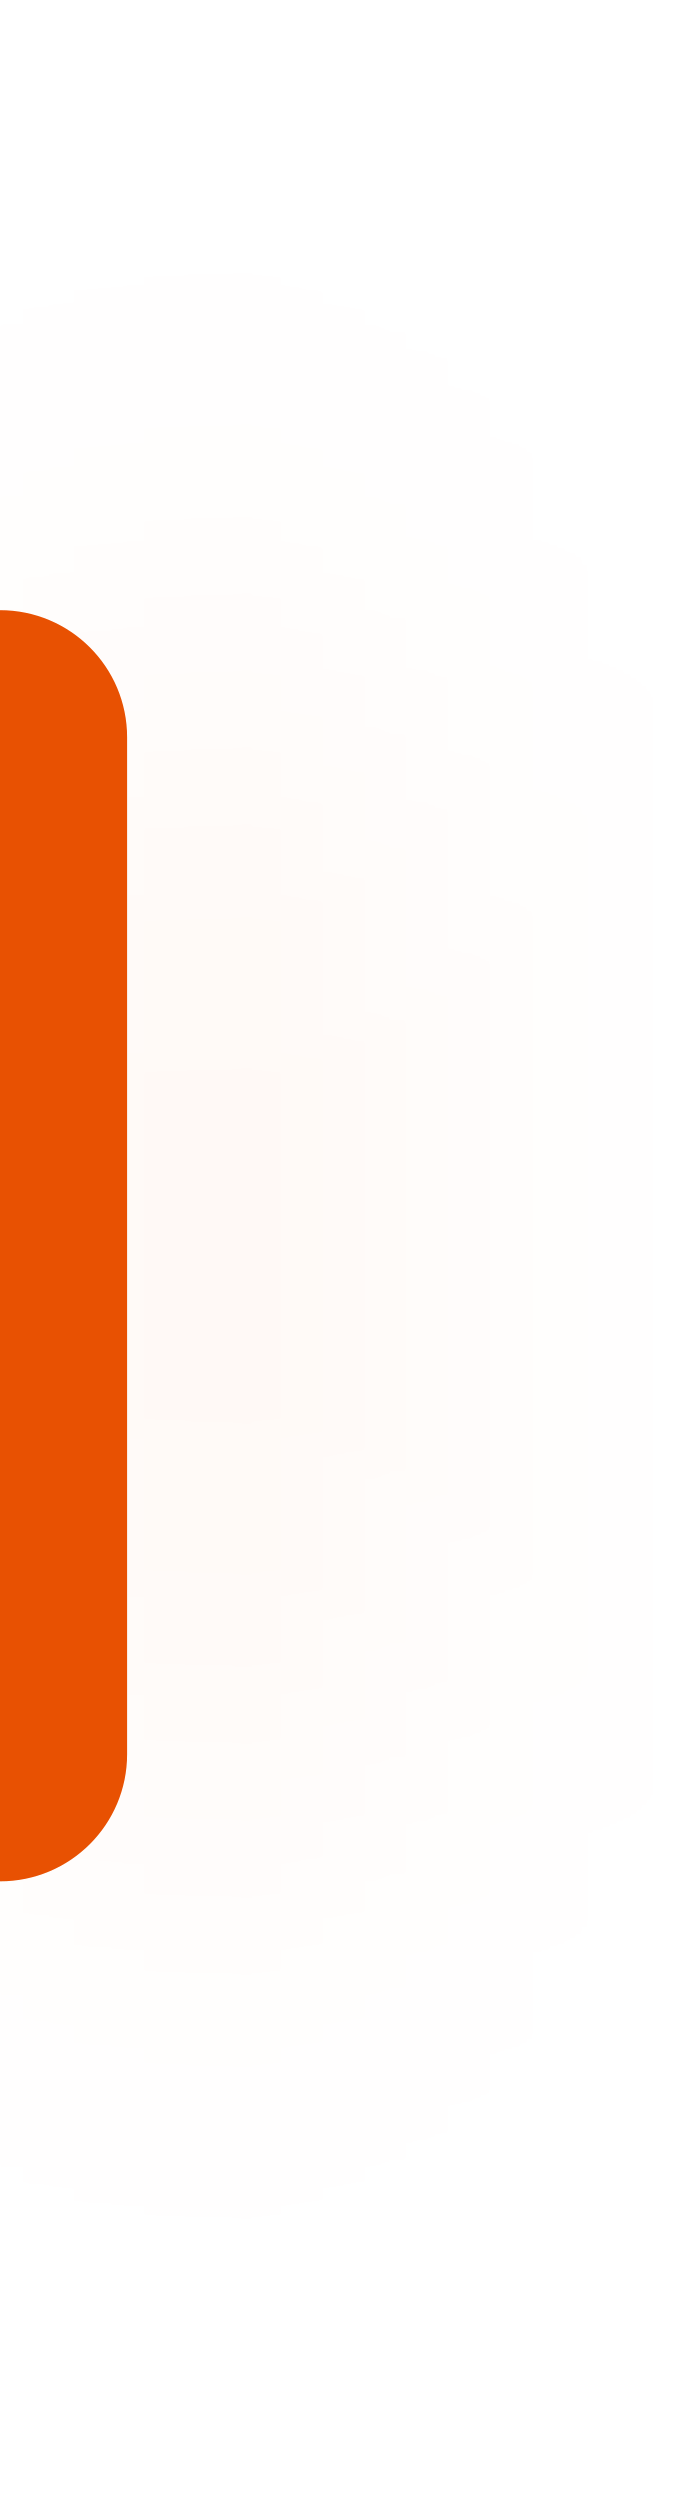
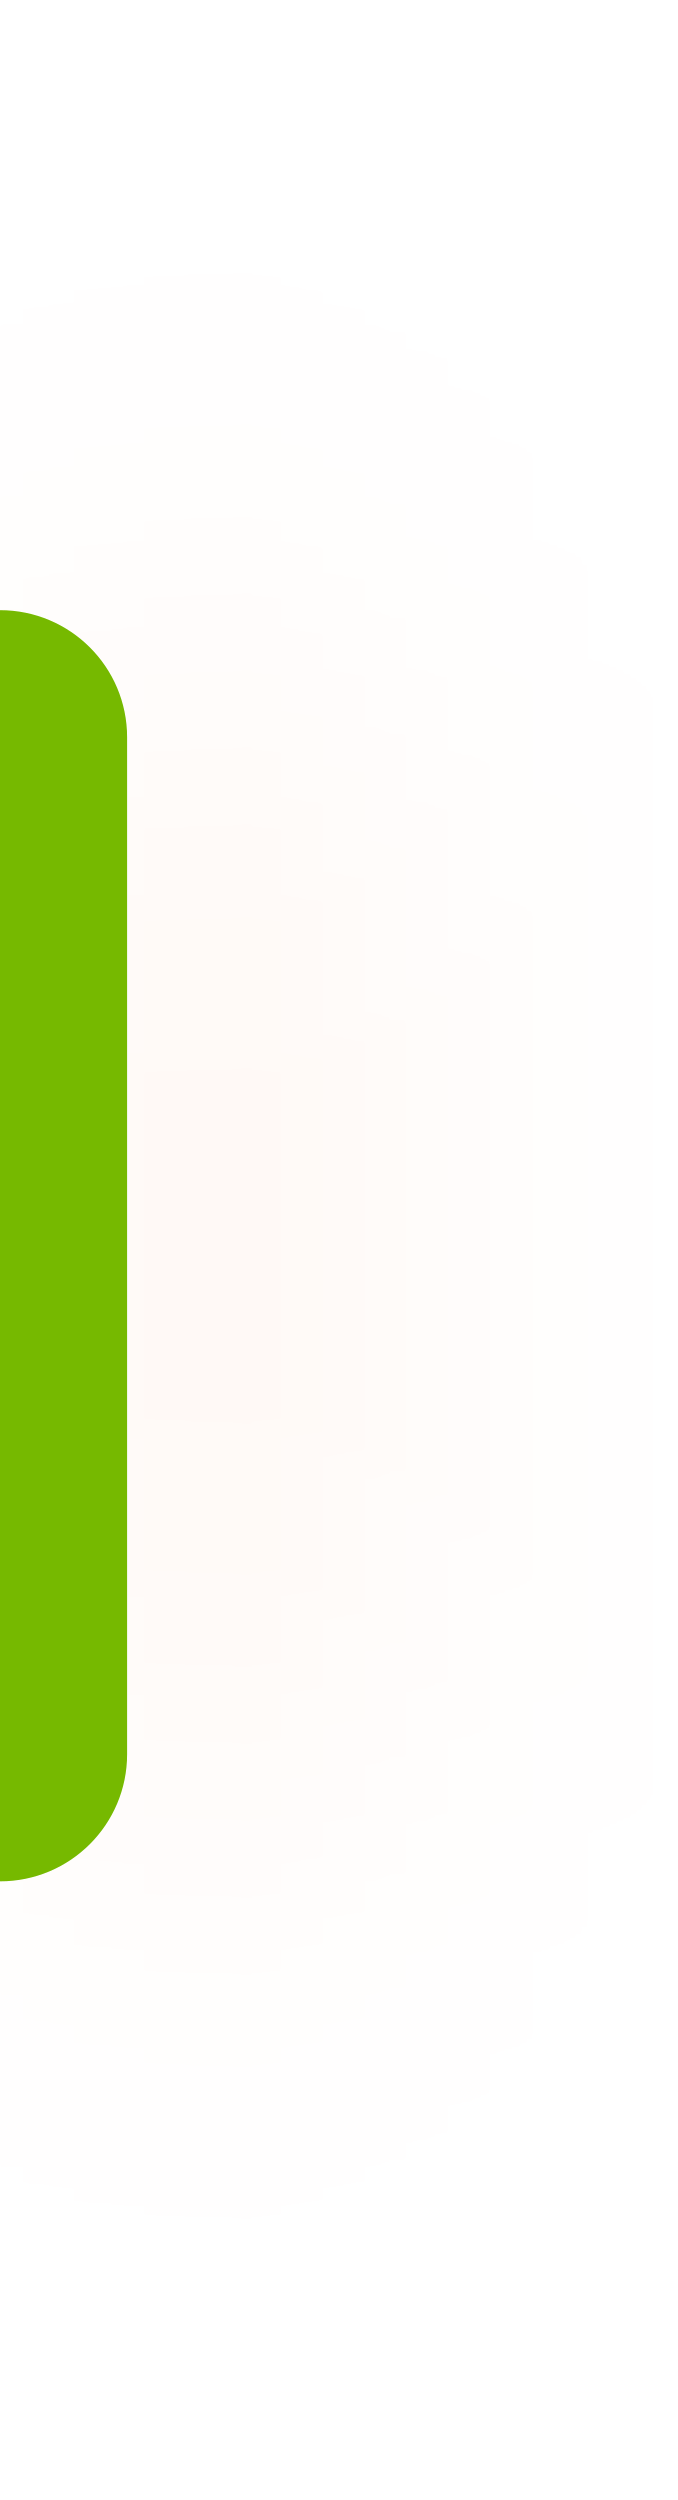
<svg xmlns="http://www.w3.org/2000/svg" width="16" height="59" viewBox="0 0 16 59" fill="none">
  <g filter="url(#filter0_d_1_35)">
-     <path d="M0 14.4C1.657 14.4 3 15.743 3 17.4V41.4C3 43.057 1.657 44.4 0 44.4V14.4Z" fill="#E85102" />
+     <path d="M0 14.4C1.657 14.4 3 15.743 3 17.4V41.4C3 43.057 1.657 44.4 0 44.4V14.4Z" fill="#76B900" />
  </g>
  <defs>
    <filter id="filter0_d_1_35" x="-16.4" y="1.90735e-06" width="31.8" height="58.8" filterUnits="userSpaceOnUse" color-interpolation-filters="sRGB">
      <feFlood flood-opacity="0" result="BackgroundImageFix" />
      <feColorMatrix in="SourceAlpha" type="matrix" values="0 0 0 0 0 0 0 0 0 0 0 0 0 0 0 0 0 0 127 0" result="hardAlpha" />
      <feOffset dx="-2" />
      <feGaussianBlur stdDeviation="7.2" />
      <feComposite in2="hardAlpha" operator="out" />
      <feColorMatrix type="matrix" values="0 0 0 0 1 0 0 0 0 0.343 0 0 0 0 0 0 0 0 1 0" />
      <feBlend mode="normal" in2="BackgroundImageFix" result="effect1_dropShadow_1_35" />
      <feBlend mode="normal" in="SourceGraphic" in2="effect1_dropShadow_1_35" result="shape" />
    </filter>
  </defs>
</svg>
